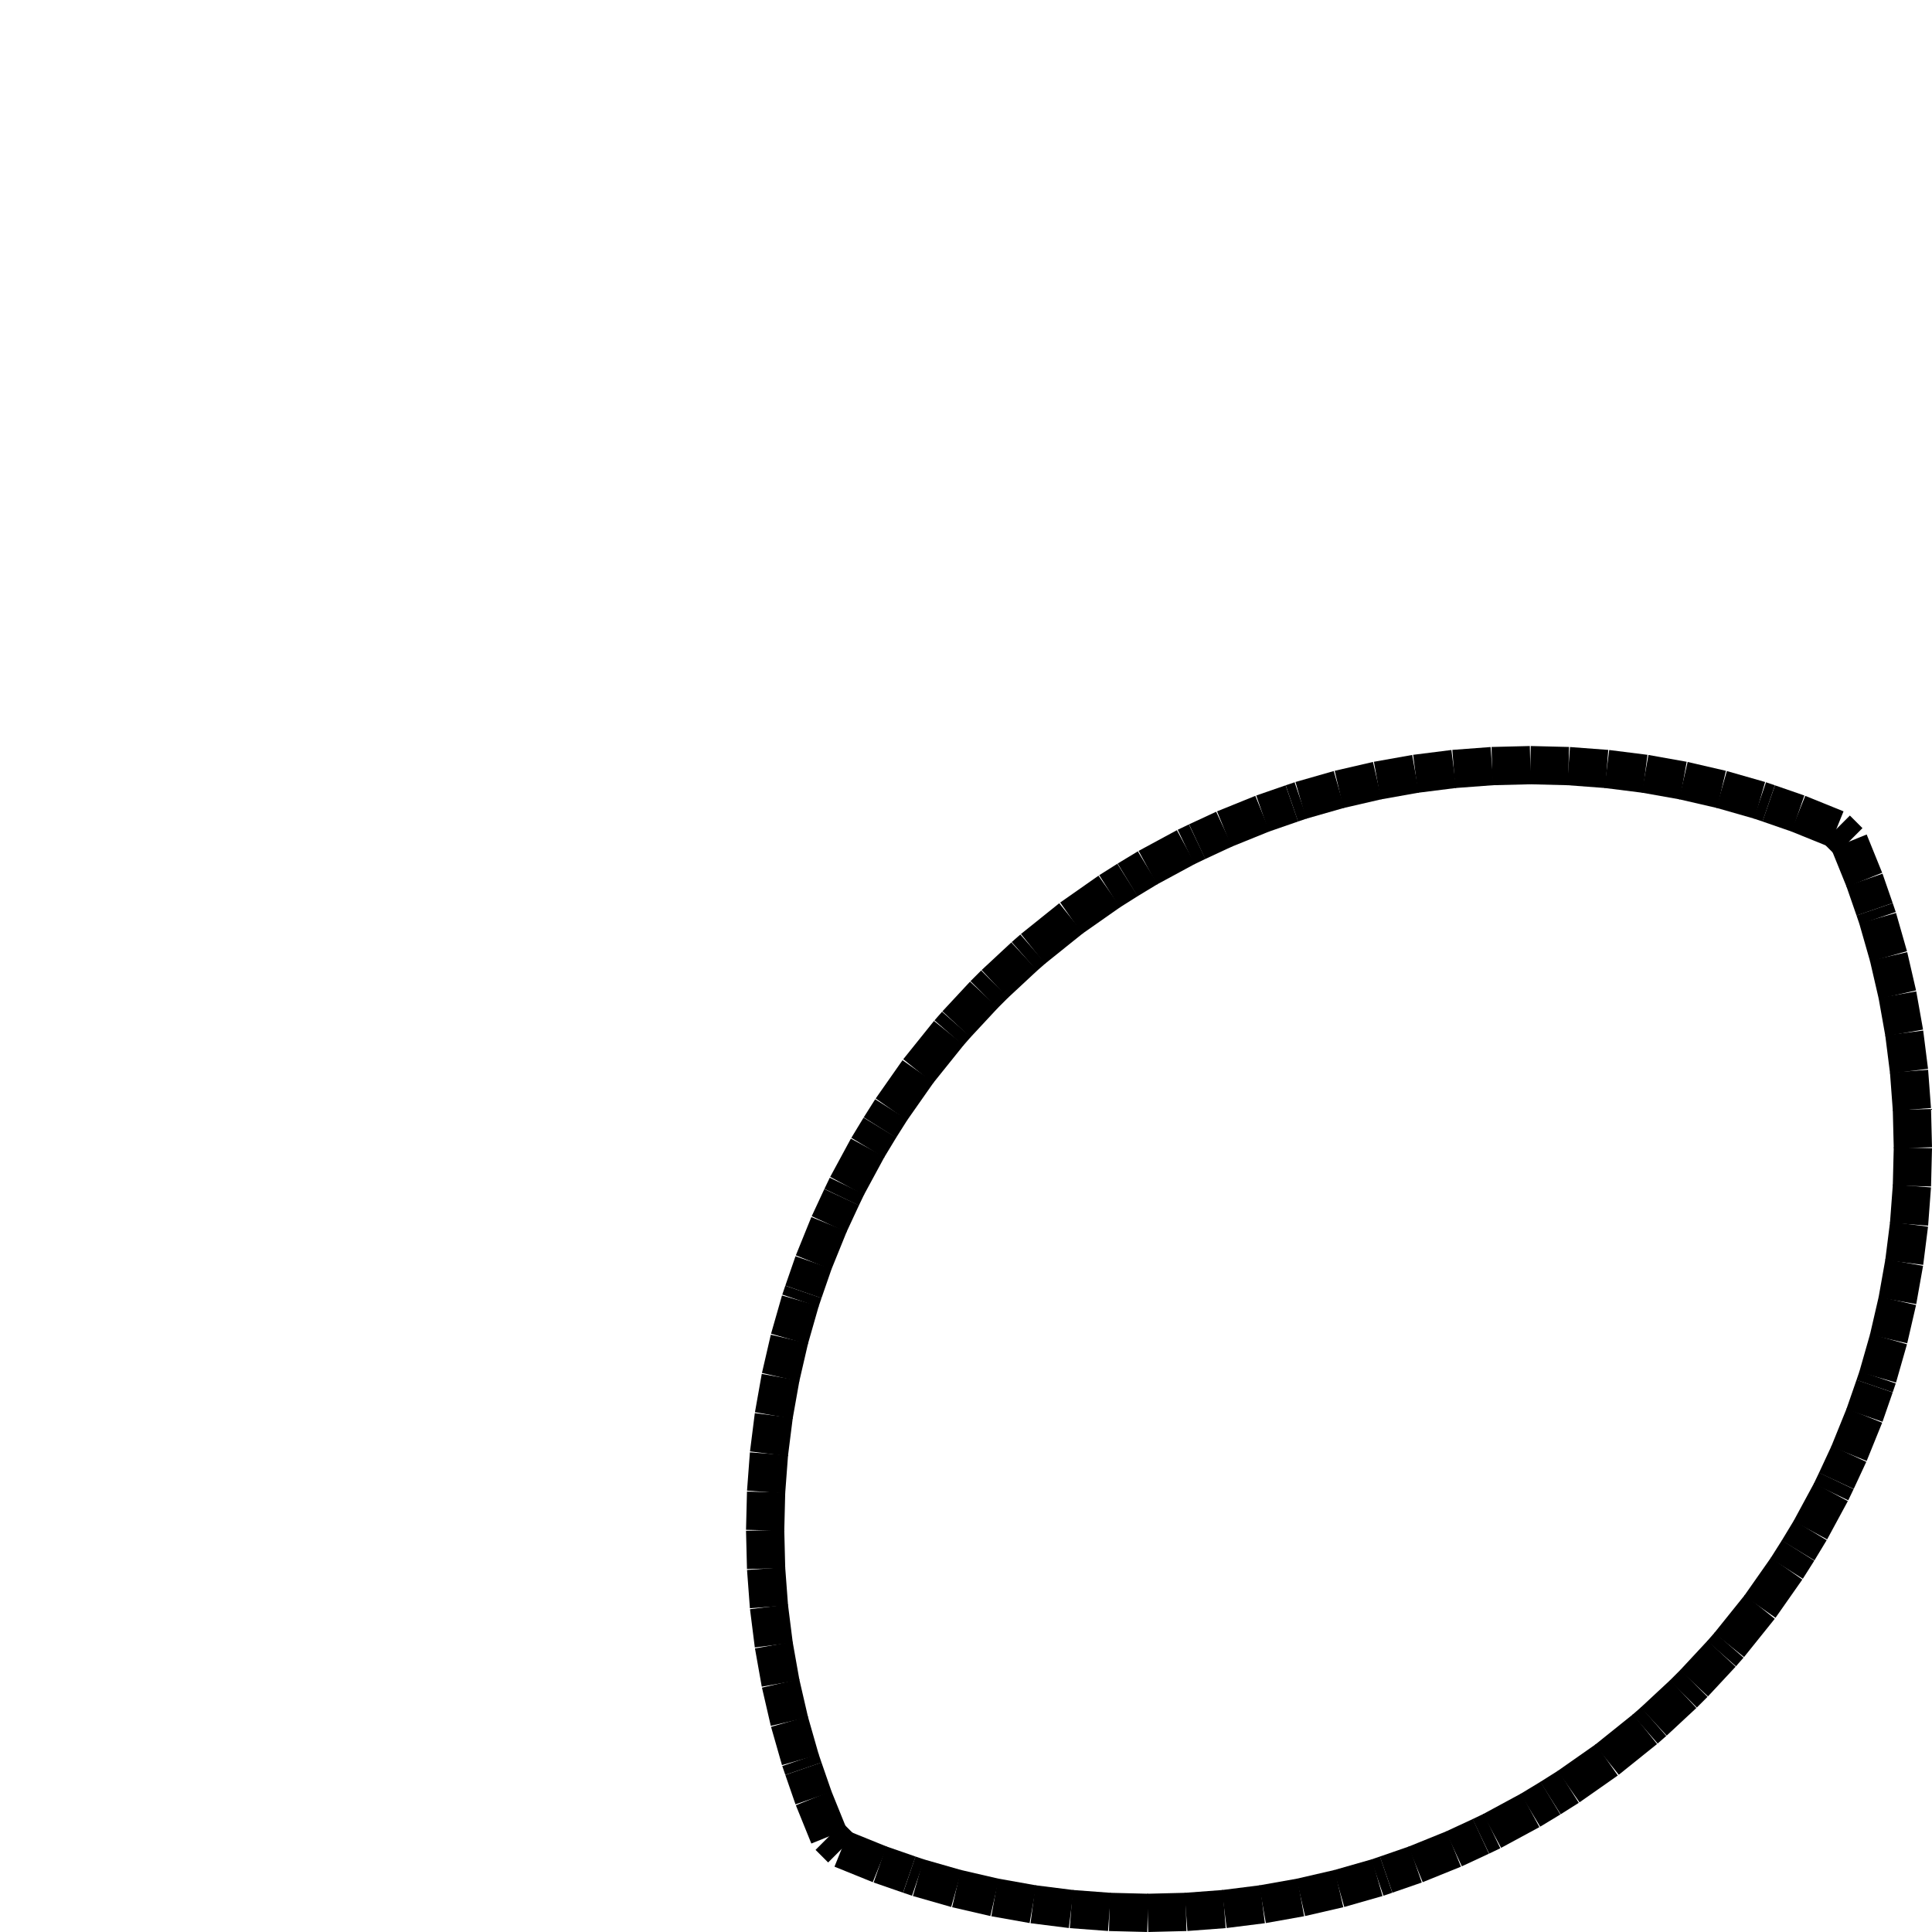
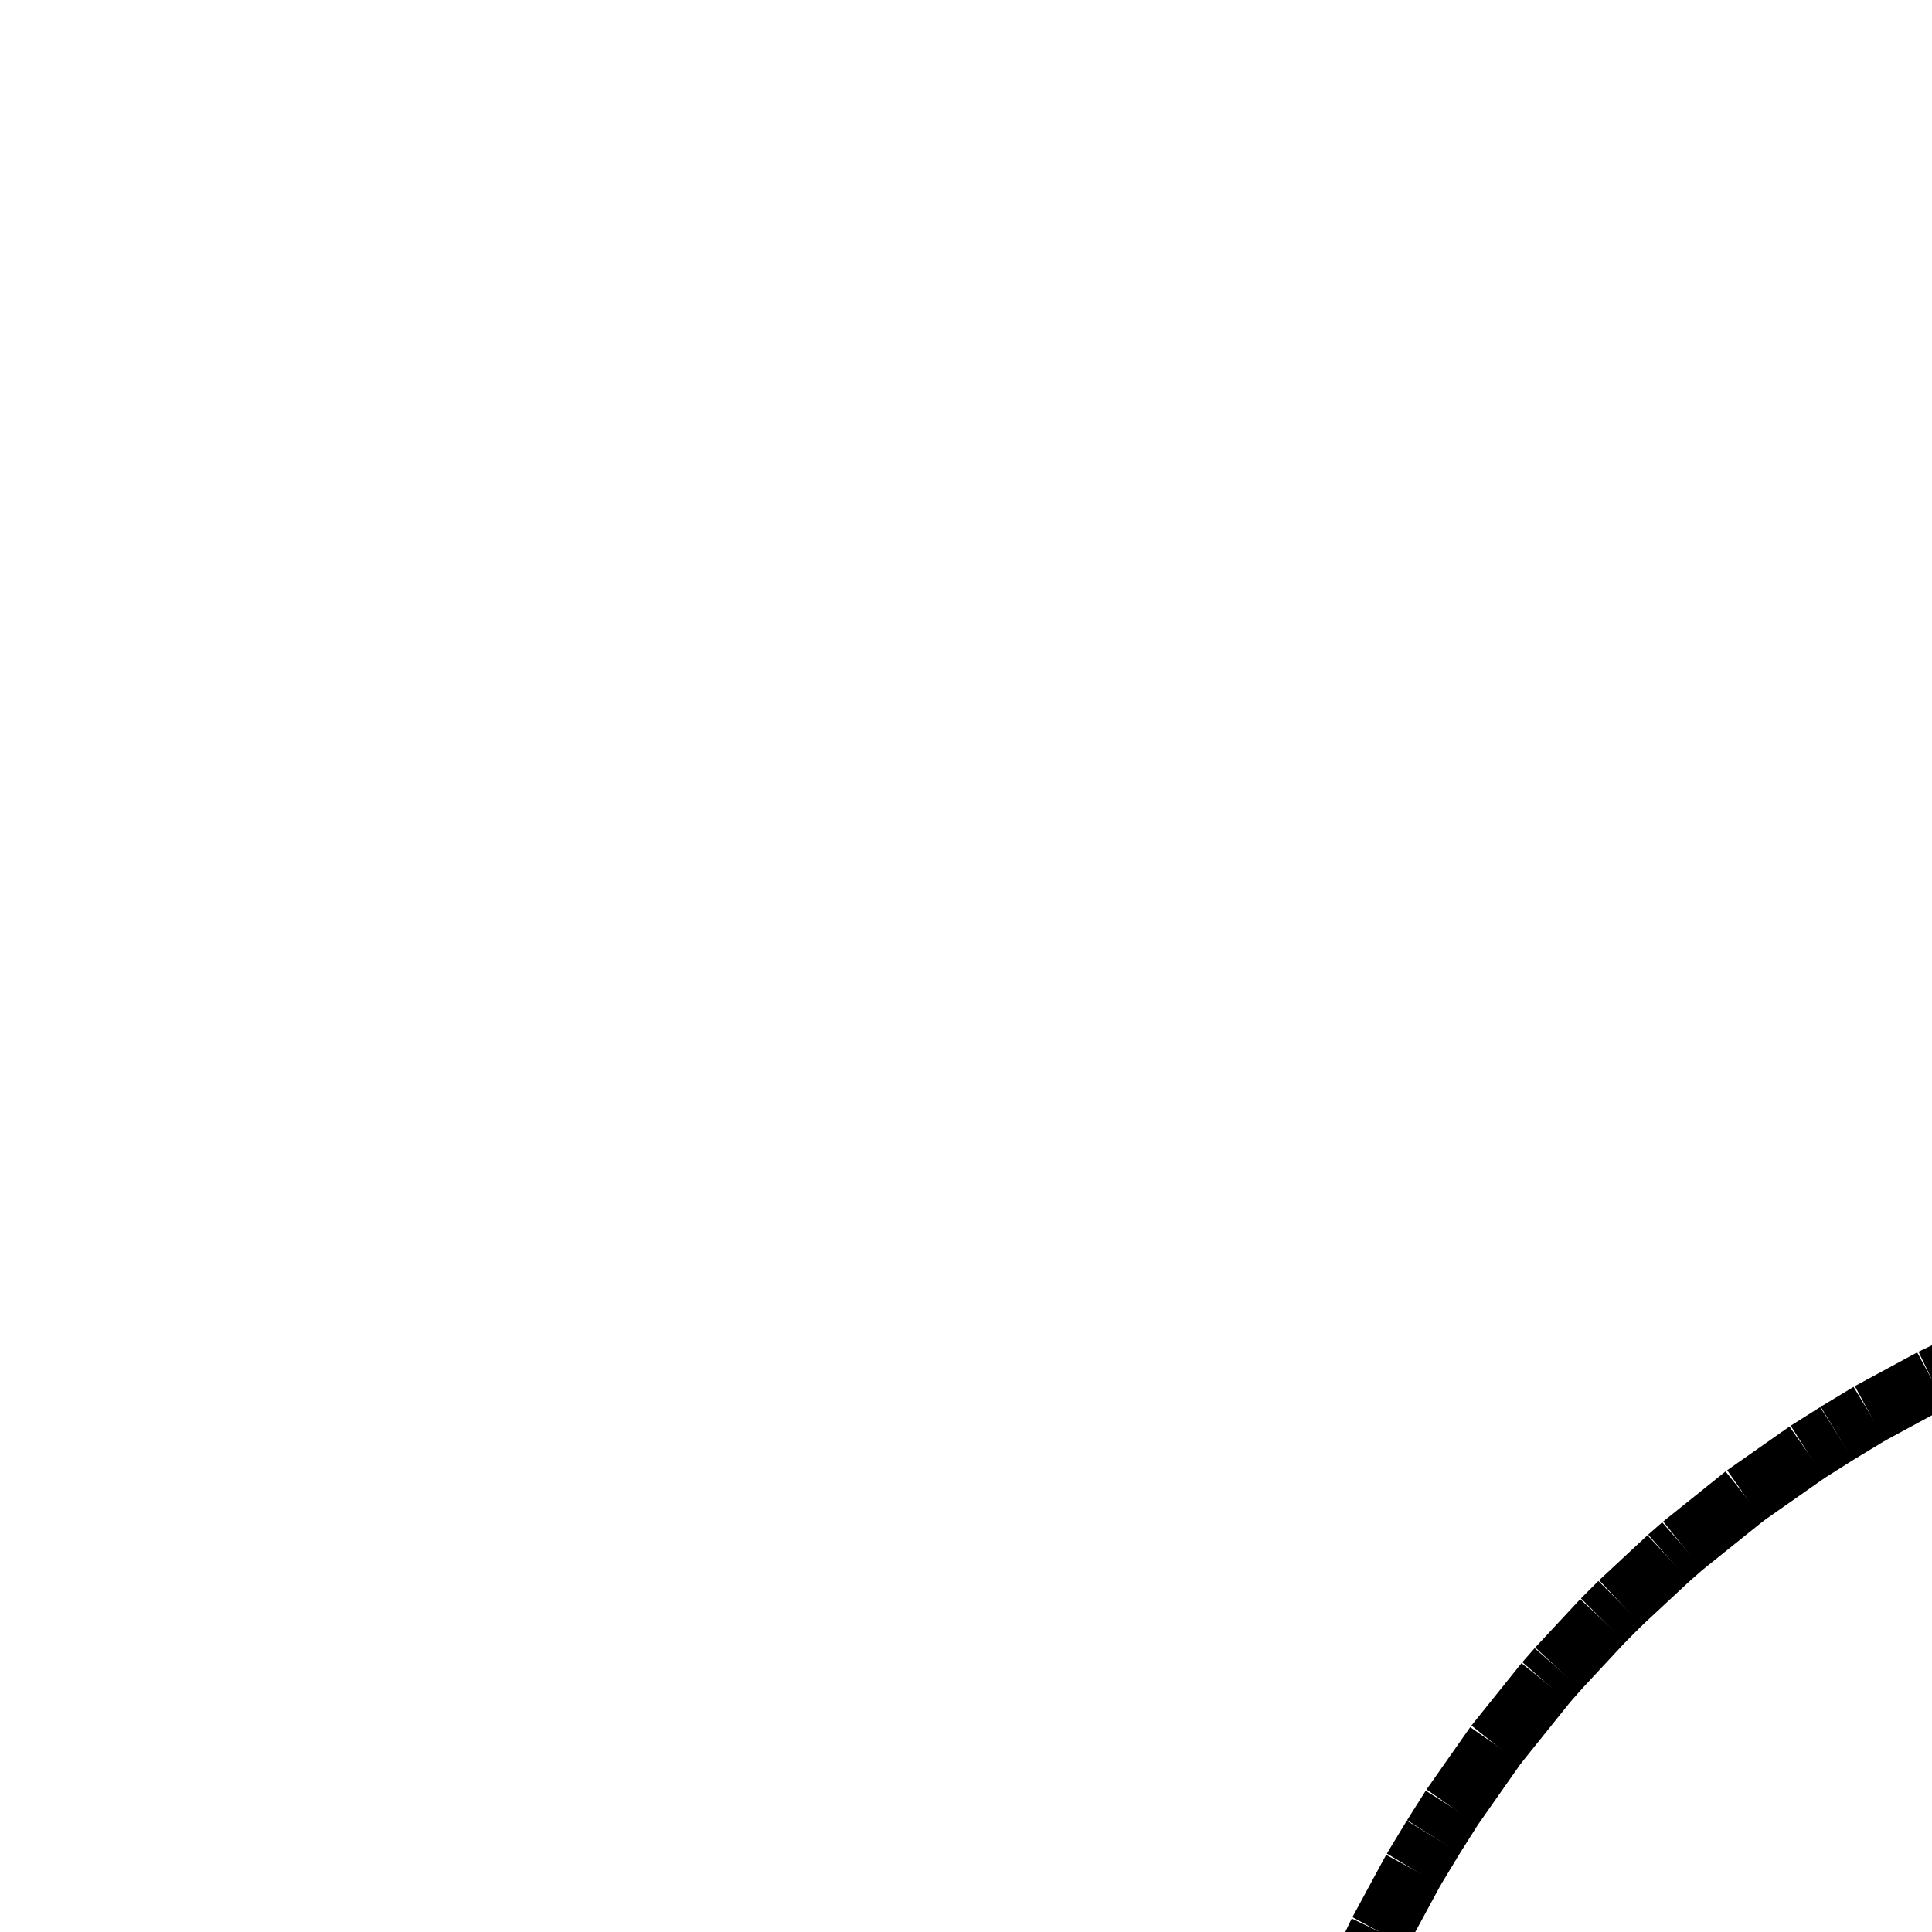
<svg xmlns="http://www.w3.org/2000/svg" viewbox="0 0 88 88">
-   <line x1="40" y1="20" x2="40" y2="20" style="fill:none; stroke:black; stroke-width:1" />
-   <line x1="40" y1="20" x2="40" y2="20" style="fill:none; stroke:black; stroke-width:1" />
  <line x1="33.768" y1="21" x2="34" y2="20.921" style="fill:none; stroke:black; stroke-width:1" />
  <line x1="34" y1="20.921" x2="35" y2="20.635" style="fill:none; stroke:black; stroke-width:1" />
  <line x1="35" y1="20.635" x2="36" y2="20.404" style="fill:none; stroke:black; stroke-width:1" />
  <line x1="36" y1="20.404" x2="37" y2="20.226" style="fill:none; stroke:black; stroke-width:1" />
  <line x1="37" y1="20.226" x2="38" y2="20.1" style="fill:none; stroke:black; stroke-width:1" />
  <line x1="38" y1="20.1" x2="39" y2="20.025" style="fill:none; stroke:black; stroke-width:1" />
  <line x1="39" y1="20.025" x2="40" y2="20" style="fill:none; stroke:black; stroke-width:1" />
  <line x1="40" y1="20" x2="41" y2="20.025" style="fill:none; stroke:black; stroke-width:1" />
  <line x1="41" y1="20.025" x2="42" y2="20.1" style="fill:none; stroke:black; stroke-width:1" />
  <line x1="42" y1="20.1" x2="43" y2="20.226" style="fill:none; stroke:black; stroke-width:1" />
  <line x1="43" y1="20.226" x2="44" y2="20.404" style="fill:none; stroke:black; stroke-width:1" />
  <line x1="44" y1="20.404" x2="45" y2="20.635" style="fill:none; stroke:black; stroke-width:1" />
  <line x1="45" y1="20.635" x2="46" y2="20.921" style="fill:none; stroke:black; stroke-width:1" />
  <line x1="46" y1="20.921" x2="46.232" y2="21" style="fill:none; stroke:black; stroke-width:1" />
  <line x1="31.292" y1="22" x2="32" y2="21.671" style="fill:none; stroke:black; stroke-width:1" />
  <line x1="32" y1="21.671" x2="33" y2="21.266" style="fill:none; stroke:black; stroke-width:1" />
  <line x1="33" y1="21.266" x2="33.768" y2="21" style="fill:none; stroke:black; stroke-width:1" />
  <line x1="46.232" y1="21" x2="47" y2="21.266" style="fill:none; stroke:black; stroke-width:1" />
  <line x1="47" y1="21.266" x2="48" y2="21.671" style="fill:none; stroke:black; stroke-width:1" />
  <line x1="48" y1="21.671" x2="48.329" y2="22" style="fill:none; stroke:black; stroke-width:1" />
  <line x1="29.473" y1="23" x2="30" y2="22.681" style="fill:none; stroke:black; stroke-width:1" />
  <line x1="30" y1="22.681" x2="31" y2="22.14" style="fill:none; stroke:black; stroke-width:1" />
  <line x1="31" y1="22.14" x2="31.292" y2="22" style="fill:none; stroke:black; stroke-width:1" />
  <line x1="48.329" y1="22" x2="48.734" y2="23" style="fill:none; stroke:black; stroke-width:1" />
-   <line x1="28" y1="24" x2="28" y2="24" style="fill:none; stroke:black; stroke-width:1" />
  <line x1="28" y1="24" x2="29" y2="23.299" style="fill:none; stroke:black; stroke-width:1" />
  <line x1="29" y1="23.299" x2="29.473" y2="23" style="fill:none; stroke:black; stroke-width:1" />
  <line x1="48.734" y1="23" x2="49" y2="23.768" style="fill:none; stroke:black; stroke-width:1" />
  <line x1="49" y1="23.768" x2="49.079" y2="24" style="fill:none; stroke:black; stroke-width:1" />
  <line x1="26.775" y1="25" x2="27" y2="24.803" style="fill:none; stroke:black; stroke-width:1" />
  <line x1="27" y1="24.803" x2="28" y2="24" style="fill:none; stroke:black; stroke-width:1" />
  <line x1="49.079" y1="24" x2="49.365" y2="25" style="fill:none; stroke:black; stroke-width:1" />
  <line x1="25.721" y1="26" x2="26" y2="25.721" style="fill:none; stroke:black; stroke-width:1" />
  <line x1="26" y1="25.721" x2="26.775" y2="25" style="fill:none; stroke:black; stroke-width:1" />
  <line x1="49.365" y1="25" x2="49.596" y2="26" style="fill:none; stroke:black; stroke-width:1" />
  <line x1="24.803" y1="27" x2="25" y2="26.775" style="fill:none; stroke:black; stroke-width:1" />
  <line x1="25" y1="26.775" x2="25.721" y2="26" style="fill:none; stroke:black; stroke-width:1" />
  <line x1="49.596" y1="26" x2="49.774" y2="27" style="fill:none; stroke:black; stroke-width:1" />
-   <line x1="24" y1="28" x2="24" y2="28" style="fill:none; stroke:black; stroke-width:1" />
  <line x1="24" y1="28" x2="24.803" y2="27" style="fill:none; stroke:black; stroke-width:1" />
  <line x1="49.774" y1="27" x2="49.9" y2="28" style="fill:none; stroke:black; stroke-width:1" />
  <line x1="23.299" y1="29" x2="24" y2="28" style="fill:none; stroke:black; stroke-width:1" />
  <line x1="49.9" y1="28" x2="49.975" y2="29" style="fill:none; stroke:black; stroke-width:1" />
  <line x1="22.681" y1="30" x2="23" y2="29.473" style="fill:none; stroke:black; stroke-width:1" />
  <line x1="23" y1="29.473" x2="23.299" y2="29" style="fill:none; stroke:black; stroke-width:1" />
  <line x1="49.975" y1="29" x2="50" y2="30" style="fill:none; stroke:black; stroke-width:1" />
-   <line x1="50" y1="30" x2="50" y2="30" style="fill:none; stroke:black; stroke-width:1" />
  <line x1="22.14" y1="31" x2="22.681" y2="30" style="fill:none; stroke:black; stroke-width:1" />
  <line x1="50" y1="30" x2="49.975" y2="31" style="fill:none; stroke:black; stroke-width:1" />
-   <line x1="50" y1="30" x2="50" y2="30" style="fill:none; stroke:black; stroke-width:1" />
  <line x1="21.671" y1="32" x2="22" y2="31.292" style="fill:none; stroke:black; stroke-width:1" />
  <line x1="22" y1="31.292" x2="22.14" y2="31" style="fill:none; stroke:black; stroke-width:1" />
  <line x1="49.975" y1="31" x2="49.9" y2="32" style="fill:none; stroke:black; stroke-width:1" />
  <line x1="21.266" y1="33" x2="21.671" y2="32" style="fill:none; stroke:black; stroke-width:1" />
  <line x1="49.9" y1="32" x2="49.774" y2="33" style="fill:none; stroke:black; stroke-width:1" />
  <line x1="20.921" y1="34" x2="21" y2="33.768" style="fill:none; stroke:black; stroke-width:1" />
  <line x1="21" y1="33.768" x2="21.266" y2="33" style="fill:none; stroke:black; stroke-width:1" />
  <line x1="49.774" y1="33" x2="49.596" y2="34" style="fill:none; stroke:black; stroke-width:1" />
  <line x1="20.635" y1="35" x2="20.921" y2="34" style="fill:none; stroke:black; stroke-width:1" />
  <line x1="49.596" y1="34" x2="49.365" y2="35" style="fill:none; stroke:black; stroke-width:1" />
  <line x1="20.404" y1="36" x2="20.635" y2="35" style="fill:none; stroke:black; stroke-width:1" />
  <line x1="49.365" y1="35" x2="49.079" y2="36" style="fill:none; stroke:black; stroke-width:1" />
  <line x1="20.226" y1="37" x2="20.404" y2="36" style="fill:none; stroke:black; stroke-width:1" />
  <line x1="49" y1="36.232" x2="48.734" y2="37" style="fill:none; stroke:black; stroke-width:1" />
  <line x1="49.079" y1="36" x2="49" y2="36.232" style="fill:none; stroke:black; stroke-width:1" />
  <line x1="20.1" y1="38" x2="20.226" y2="37" style="fill:none; stroke:black; stroke-width:1" />
  <line x1="48.734" y1="37" x2="48.329" y2="38" style="fill:none; stroke:black; stroke-width:1" />
  <line x1="20.025" y1="39" x2="20.1" y2="38" style="fill:none; stroke:black; stroke-width:1" />
  <line x1="48" y1="38.708" x2="47.86" y2="39" style="fill:none; stroke:black; stroke-width:1" />
  <line x1="48.329" y1="38" x2="48" y2="38.708" style="fill:none; stroke:black; stroke-width:1" />
-   <line x1="20" y1="40" x2="20" y2="40" style="fill:none; stroke:black; stroke-width:1" />
  <line x1="20" y1="40" x2="20.025" y2="39" style="fill:none; stroke:black; stroke-width:1" />
  <line x1="47.86" y1="39" x2="47.319" y2="40" style="fill:none; stroke:black; stroke-width:1" />
-   <line x1="20" y1="40" x2="20" y2="40" style="fill:none; stroke:black; stroke-width:1" />
  <line x1="20.025" y1="41" x2="20" y2="40" style="fill:none; stroke:black; stroke-width:1" />
  <line x1="47" y1="40.527" x2="46.701" y2="41" style="fill:none; stroke:black; stroke-width:1" />
  <line x1="47.319" y1="40" x2="47" y2="40.527" style="fill:none; stroke:black; stroke-width:1" />
  <line x1="20.1" y1="42" x2="20.025" y2="41" style="fill:none; stroke:black; stroke-width:1" />
  <line x1="46.701" y1="41" x2="46" y2="42" style="fill:none; stroke:black; stroke-width:1" />
  <line x1="20.226" y1="43" x2="20.1" y2="42" style="fill:none; stroke:black; stroke-width:1" />
  <line x1="46" y1="42" x2="45.197" y2="43" style="fill:none; stroke:black; stroke-width:1" />
-   <line x1="46" y1="42" x2="46" y2="42" style="fill:none; stroke:black; stroke-width:1" />
  <line x1="20.404" y1="44" x2="20.226" y2="43" style="fill:none; stroke:black; stroke-width:1" />
  <line x1="45" y1="43.225" x2="44.279" y2="44" style="fill:none; stroke:black; stroke-width:1" />
  <line x1="45.197" y1="43" x2="45" y2="43.225" style="fill:none; stroke:black; stroke-width:1" />
  <line x1="20.635" y1="45" x2="20.404" y2="44" style="fill:none; stroke:black; stroke-width:1" />
  <line x1="44" y1="44.279" x2="43.225" y2="45" style="fill:none; stroke:black; stroke-width:1" />
  <line x1="44.279" y1="44" x2="44" y2="44.279" style="fill:none; stroke:black; stroke-width:1" />
  <line x1="20.921" y1="46" x2="20.635" y2="45" style="fill:none; stroke:black; stroke-width:1" />
  <line x1="43" y1="45.197" x2="42" y2="46" style="fill:none; stroke:black; stroke-width:1" />
  <line x1="43.225" y1="45" x2="43" y2="45.197" style="fill:none; stroke:black; stroke-width:1" />
  <line x1="21" y1="46.232" x2="20.921" y2="46" style="fill:none; stroke:black; stroke-width:1" />
  <line x1="21.266" y1="47" x2="21" y2="46.232" style="fill:none; stroke:black; stroke-width:1" />
  <line x1="41" y1="46.701" x2="40.527" y2="47" style="fill:none; stroke:black; stroke-width:1" />
  <line x1="42" y1="46" x2="41" y2="46.701" style="fill:none; stroke:black; stroke-width:1" />
-   <line x1="42" y1="46" x2="42" y2="46" style="fill:none; stroke:black; stroke-width:1" />
  <line x1="21.671" y1="48" x2="21.266" y2="47" style="fill:none; stroke:black; stroke-width:1" />
  <line x1="39" y1="47.86" x2="38.708" y2="48" style="fill:none; stroke:black; stroke-width:1" />
  <line x1="40" y1="47.319" x2="39" y2="47.86" style="fill:none; stroke:black; stroke-width:1" />
  <line x1="40.527" y1="47" x2="40" y2="47.319" style="fill:none; stroke:black; stroke-width:1" />
  <line x1="22" y1="48.329" x2="21.671" y2="48" style="fill:none; stroke:black; stroke-width:1" />
  <line x1="23" y1="48.734" x2="22" y2="48.329" style="fill:none; stroke:black; stroke-width:1" />
  <line x1="23.768" y1="49" x2="23" y2="48.734" style="fill:none; stroke:black; stroke-width:1" />
  <line x1="37" y1="48.734" x2="36.232" y2="49" style="fill:none; stroke:black; stroke-width:1" />
  <line x1="38" y1="48.329" x2="37" y2="48.734" style="fill:none; stroke:black; stroke-width:1" />
  <line x1="38.708" y1="48" x2="38" y2="48.329" style="fill:none; stroke:black; stroke-width:1" />
  <line x1="24" y1="49.079" x2="23.768" y2="49" style="fill:none; stroke:black; stroke-width:1" />
  <line x1="25" y1="49.365" x2="24" y2="49.079" style="fill:none; stroke:black; stroke-width:1" />
  <line x1="26" y1="49.596" x2="25" y2="49.365" style="fill:none; stroke:black; stroke-width:1" />
  <line x1="27" y1="49.774" x2="26" y2="49.596" style="fill:none; stroke:black; stroke-width:1" />
  <line x1="28" y1="49.9" x2="27" y2="49.774" style="fill:none; stroke:black; stroke-width:1" />
  <line x1="29" y1="49.975" x2="28" y2="49.9" style="fill:none; stroke:black; stroke-width:1" />
  <line x1="30" y1="50" x2="29" y2="49.975" style="fill:none; stroke:black; stroke-width:1" />
  <line x1="31" y1="49.975" x2="30" y2="50" style="fill:none; stroke:black; stroke-width:1" />
  <line x1="32" y1="49.9" x2="31" y2="49.975" style="fill:none; stroke:black; stroke-width:1" />
  <line x1="33" y1="49.774" x2="32" y2="49.9" style="fill:none; stroke:black; stroke-width:1" />
  <line x1="34" y1="49.596" x2="33" y2="49.774" style="fill:none; stroke:black; stroke-width:1" />
  <line x1="35" y1="49.365" x2="34" y2="49.596" style="fill:none; stroke:black; stroke-width:1" />
  <line x1="36" y1="49.079" x2="35" y2="49.365" style="fill:none; stroke:black; stroke-width:1" />
  <line x1="36.232" y1="49" x2="36" y2="49.079" style="fill:none; stroke:black; stroke-width:1" />
-   <line x1="30" y1="50" x2="30" y2="50" style="fill:none; stroke:black; stroke-width:1" />
-   <line x1="30" y1="50" x2="30" y2="50" style="fill:none; stroke:black; stroke-width:1" />
</svg>
